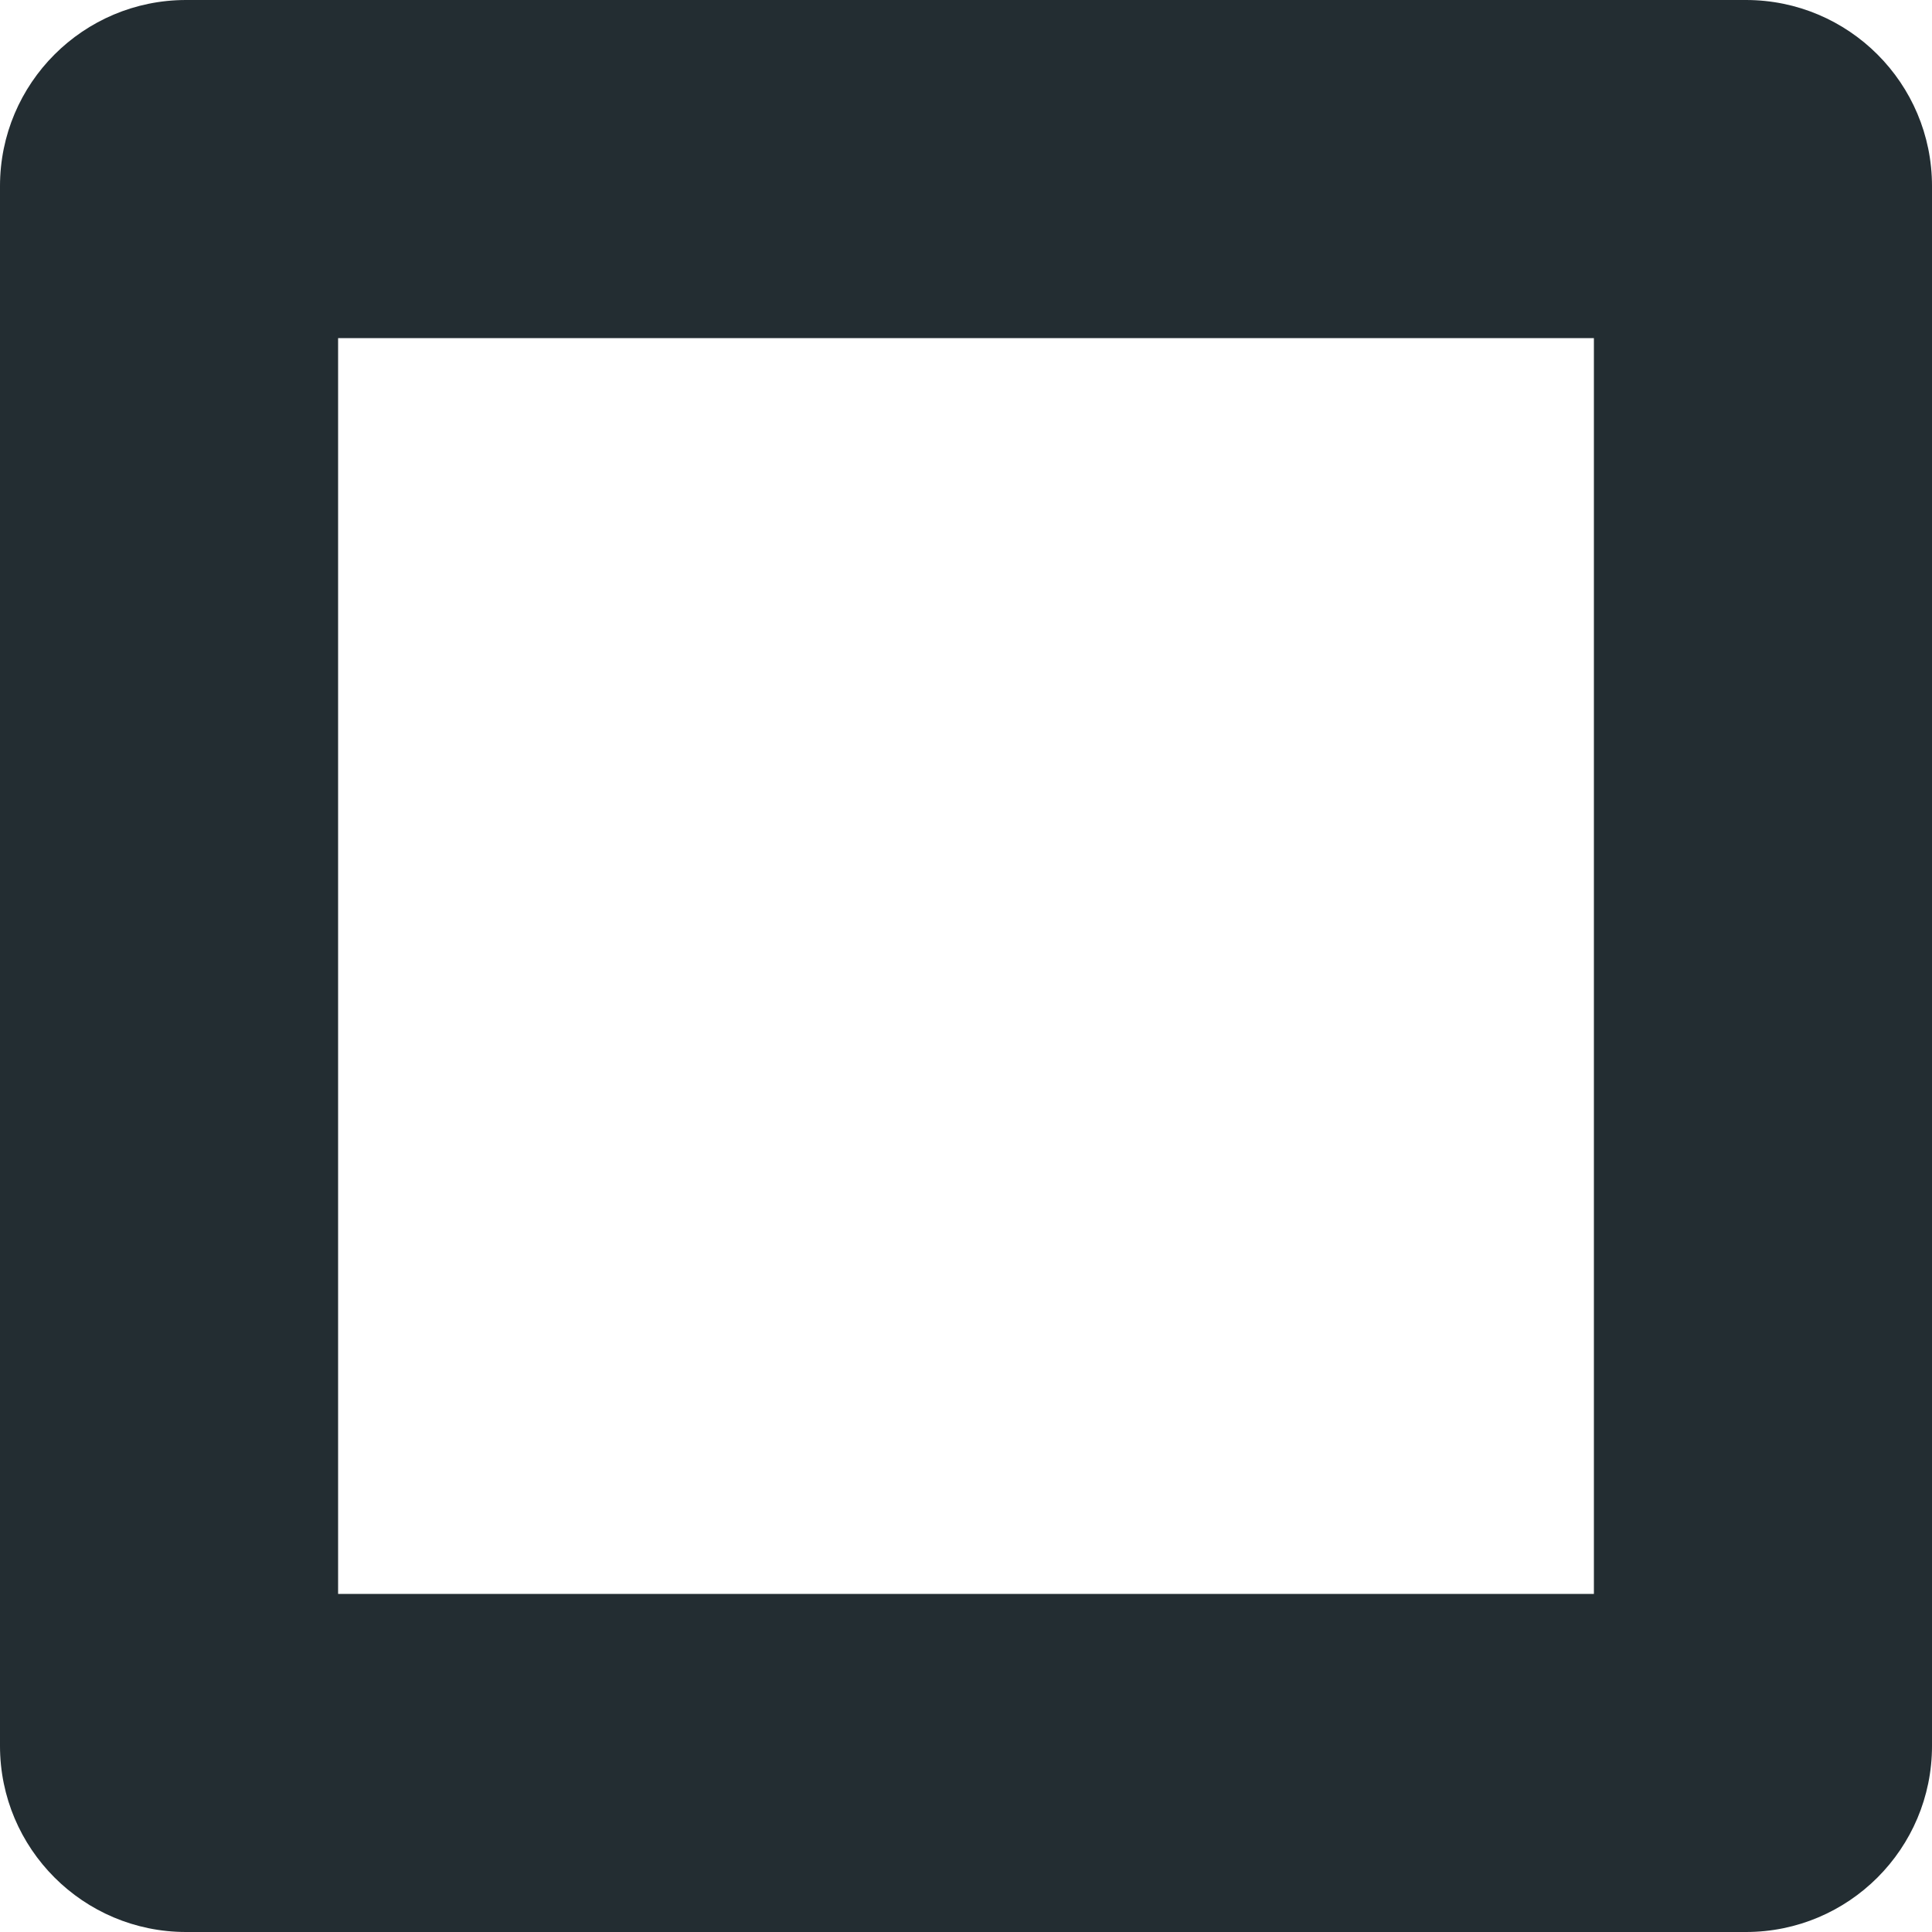
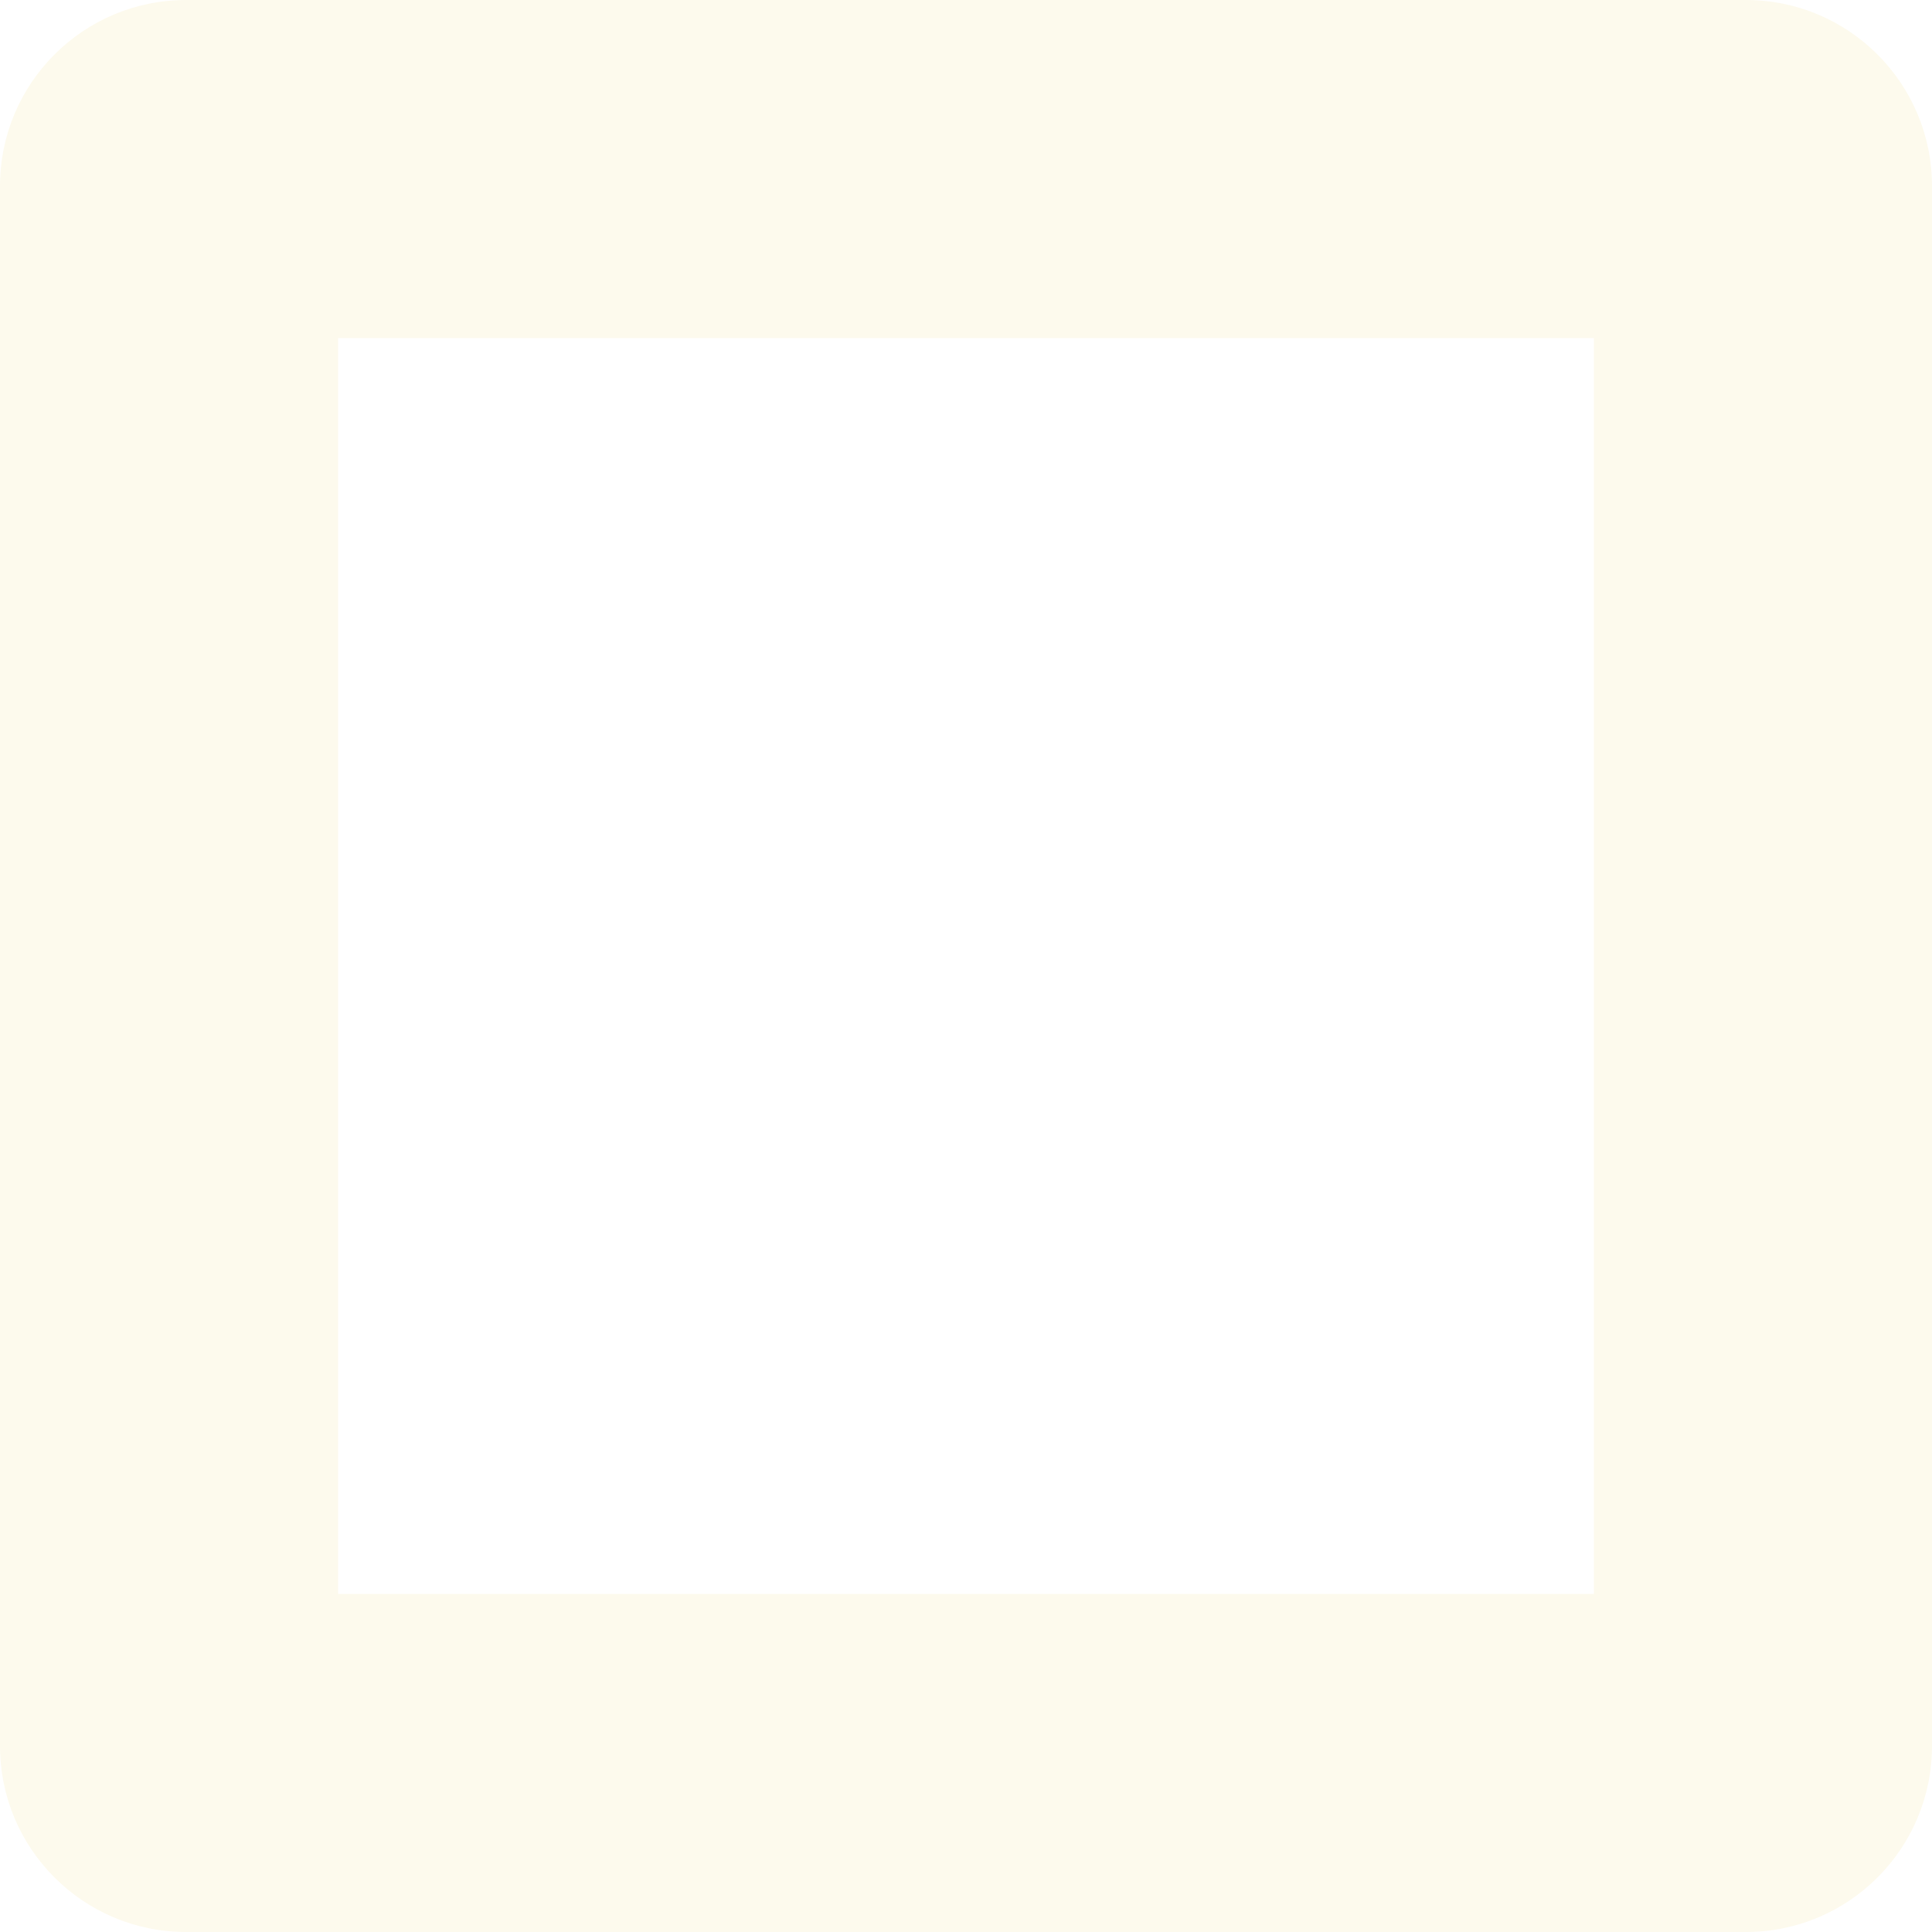
<svg xmlns="http://www.w3.org/2000/svg" version="1.1" x="0px" y="0px" viewBox="0 0 4000 4000" style="enable-background:new 0 0 4000 4000;" xml:space="preserve">
  <style type="text/css">
	.st0{display:none;}
	.st1{display:inline;fill:#E7ECED;}
- 	.st2{display:inline;fill:#232d32;}
- 	.st3{display:inline;fill:#36454d;}
- 	.st4{display:inline;fill:#627f8c;}
+ 	.st2{display:inline;fill:#fdfaed;}
+ 	.st3{display:inline;fill:#a19f97;}
+ 	.st4{display:inline;fill:#1e1f1e;}
	.st5{display:inline;fill:#366DB6;}
	.st6{display:inline;fill:#F6F6F6;}
	.st7{display:inline;}
- 	.st8{fill:#232d32;}
+ 	.st8{fill:#fdfaed;}
</style>
  <g id="Main" class="st0">
    <path class="st1" d="M1772.9,2255.66l-158.15,158.14l158.15,158.14c26.96,26.97,26.96,70.55,0,97.51   c-13.46,13.45-31.11,20.2-48.76,20.2c-17.66,0-35.32-6.75-48.76-20.2l-206.9-206.9c-26.97-26.96-26.97-70.55,0-97.51l206.9-206.9   c26.9-26.97,70.62-26.97,97.52,0C1799.86,2185.11,1799.86,2228.69,1772.9,2255.66z" />
    <path class="st1" d="M2135.23,2156.84l-137.93,482.75c-8.62,30.34-36.2,50.06-66.27,50.06c-6.28,0-12.62-0.89-18.97-2.61   c-36.62-10.49-57.86-48.69-47.38-85.24l137.93-482.76c10.48-36.62,48.61-57.59,85.24-47.45   C2124.46,2082.08,2145.71,2120.28,2135.23,2156.84z" />
    <path class="st1" d="M2531.51,2462.55l-206.9,206.9c-13.44,13.45-31.1,20.2-48.75,20.2c-17.66,0-35.32-6.75-48.76-20.2   c-26.97-26.97-26.97-70.55,0-97.51l158.14-158.14l-158.14-158.14c-26.97-26.97-26.97-70.56,0-97.52c26.9-26.97,70.61-26.97,97.51,0   l206.9,206.9C2558.48,2392.01,2558.48,2435.59,2531.51,2462.55z" />
    <path class="st1" d="M3152.2,2206.89c-70.9,0-135.45-45.17-155.45-113.17c-20.9-70.97-49.1-112.62-83.86-176.42   c-34-62.41-20.76-140.14,29.52-190.41l111.93-111.93l-255.59-255.58l-111.93,111.93c-50.27,50.27-128,63.51-190.41,29.51   c-63.8-34.76-105.45-62.97-176.41-83.86c-67.93-19.93-113.11-84.48-113.11-155.38v-158.14H1793.1v158.14   c0,70.9-45.17,135.44-113.17,155.44c-70.97,20.9-112.62,49.11-176.42,83.86c-62.41,34-140.14,20.76-190.41-29.51l-111.93-111.93   l-255.59,255.58l111.93,111.93c50.28,50.28,63.52,128,29.52,190.42c-34.76,63.79-62.97,105.44-83.86,176.41   c-19.93,67.93-84.48,113.1-155.38,113.1H689.65v413.8H847.8c70.89,0,135.44,45.17,155.44,113.17   c20.9,70.97,49.1,112.62,83.86,176.41c34,62.42,20.76,140.14-29.52,190.42l-111.93,111.93l255.59,255.58l111.93-111.93   c50.27-50.27,128-63.51,190.41-29.51c63.8,34.76,105.45,62.97,176.42,83.86c67.93,19.93,113.1,84.48,113.1,155.38v158.14h413.79   v-158.14c0-70.9,45.18-135.45,113.18-155.45c70.96-20.89,112.61-49.1,176.41-83.86c62.41-34,140.14-20.75,190.41,29.52   l111.93,111.93l255.59-255.59l-111.93-111.92c-50.27-50.28-63.52-128-29.52-190.42c34.76-63.8,62.97-105.44,83.86-176.41   c19.93-67.93,84.49-113.1,155.38-113.1h158.14v-413.8H3152.2z M2000,3172.41c-418.98,0-758.62-339.64-758.62-758.61   c0-418.98,339.64-758.62,758.62-758.62c418.97,0,758.61,339.64,758.61,758.62C2758.61,2832.77,2418.97,3172.41,2000,3172.41z" />
    <path class="st2" d="M3999.99,653.61v173.98H0v2931.02C0,3891.93,108.07,4000,241.38,4000h3517.23   c133.31,0,241.38-108.07,241.39-241.39V655.17C4000,654.65,4000,654.13,3999.99,653.61z M3310.34,2620.69H3152.2   c-70.89,0-135.45,45.17-155.38,113.1c-20.89,70.97-49.1,112.61-83.86,176.41c-34,62.42-20.75,140.14,29.52,190.42l111.93,111.92   l-255.59,255.59l-111.93-111.93c-50.27-50.27-128-63.52-190.41-29.52c-63.8,34.76-105.45,62.97-176.41,83.86   c-68,20-113.18,84.55-113.18,155.45v158.14H1793.1v-158.14c0-70.9-45.17-135.45-113.1-155.38   c-70.97-20.89-112.62-49.1-176.42-83.86c-62.41-34-140.14-20.76-190.41,29.51l-111.93,111.93l-255.59-255.58l111.93-111.93   c50.28-50.28,63.52-128,29.52-190.42c-34.76-63.79-62.96-105.44-83.86-176.41c-20-68-84.55-113.17-155.44-113.17H689.65v-413.8   h158.14c70.9,0,135.45-45.17,155.38-113.1c20.89-70.97,49.1-112.62,83.86-176.41c34-62.42,20.76-140.14-29.52-190.42   l-111.93-111.93l255.59-255.58l111.93,111.93c50.27,50.27,128,63.51,190.41,29.51c63.8-34.75,105.45-62.96,176.42-83.86   c68-20,113.17-84.54,113.17-155.44v-158.14h413.79v158.14c0,70.9,45.18,135.45,113.11,155.38c70.96,20.89,112.61,49.1,176.41,83.86   c62.41,34,140.14,20.76,190.41-29.51l111.93-111.93l255.59,255.58l-111.93,111.93c-50.28,50.27-63.52,128-29.52,190.41   c34.76,63.8,62.96,105.45,83.86,176.42c20,68,84.55,113.17,155.45,113.17h158.14V2620.69z" />
    <path class="st3" d="M3758.62,0H241.38C108.07,0,0,108.07,0,241.39v586.2h3999.99v-586.2C3999.99,108.07,3891.92,0,3758.62,0z    M551.72,551.72H275.86V275.86h275.86V551.72z M1103.44,551.72H827.58V275.86h275.86V551.72z M1655.17,551.72h-275.86V275.86   h275.86V551.72z" />
    <rect x="275.86" y="275.86" class="st4" width="275.86" height="275.86" />
    <rect x="827.58" y="275.86" class="st4" width="275.86" height="275.86" />
    <rect x="1379.31" y="275.86" class="st4" width="275.86" height="275.86" />
    <path class="st5" d="M1772.9,2255.66l-158.15,158.14l158.15,158.14c26.96,26.97,26.96,70.55,0,97.51   c-13.46,13.45-31.11,20.2-48.76,20.2c-17.66,0-35.32-6.75-48.76-20.2l-206.9-206.9c-26.97-26.96-26.97-70.55,0-97.51l206.9-206.9   c26.9-26.97,70.62-26.97,97.52,0C1799.86,2185.11,1799.86,2228.69,1772.9,2255.66z" />
    <path class="st5" d="M2135.23,2156.84l-137.93,482.75c-8.62,30.34-36.2,50.06-66.27,50.06c-6.28,0-12.62-0.89-18.97-2.61   c-36.62-10.49-57.86-48.69-47.38-85.24l137.93-482.76c10.48-36.62,48.61-57.59,85.24-47.45   C2124.46,2082.08,2145.71,2120.28,2135.23,2156.84z" />
    <path class="st5" d="M2531.51,2365.04c26.97,26.97,26.97,70.55,0,97.51l-206.9,206.9c-13.44,13.45-31.1,20.2-48.75,20.2   c-17.66,0-35.32-6.75-48.76-20.2c-26.97-26.97-26.97-70.55,0-97.51l158.14-158.14l-158.14-158.14c-26.97-26.97-26.97-70.56,0-97.52   c26.9-26.97,70.61-26.97,97.51,0L2531.51,2365.04z" />
    <path class="st6" d="M3152.2,2206.89c-70.9,0-135.45-45.17-155.45-113.17c-20.9-70.97-49.1-112.62-83.86-176.42   c-34-62.41-20.76-140.14,29.52-190.41l111.93-111.93l-255.59-255.58l-111.93,111.93c-50.27,50.27-128,63.51-190.41,29.51   c-63.8-34.76-105.45-62.97-176.41-83.86c-67.93-19.93-113.11-84.48-113.11-155.38v-158.14H1793.1v158.14   c0,70.9-45.17,135.44-113.17,155.44c-70.97,20.9-112.62,49.11-176.42,83.86c-62.41,34-140.14,20.76-190.41-29.51l-111.93-111.93   l-255.59,255.58l111.93,111.93c50.28,50.28,63.52,128,29.52,190.42c-34.76,63.79-62.97,105.44-83.86,176.41   c-19.93,67.93-84.48,113.1-155.38,113.1H689.65v413.8H847.8c70.89,0,135.44,45.17,155.44,113.17   c20.9,70.97,49.1,112.62,83.86,176.41c34,62.42,20.76,140.14-29.52,190.42l-111.93,111.93l255.59,255.58l111.93-111.93   c50.27-50.27,128-63.51,190.41-29.51c63.8,34.76,105.45,62.97,176.42,83.86c67.93,19.93,113.1,84.48,113.1,155.38v158.14h413.79   v-158.14c0-70.9,45.18-135.45,113.18-155.45c70.96-20.89,112.61-49.1,176.41-83.86c62.41-34,140.14-20.75,190.41,29.52   l111.93,111.93l255.59-255.59l-111.93-111.92c-50.27-50.28-63.52-128-29.52-190.42c34.76-63.8,62.97-105.44,83.86-176.41   c19.93-67.93,84.49-113.1,155.38-113.1h158.14v-413.8H3152.2z M2000,3172.41c-418.98,0-758.62-339.64-758.62-758.61   c0-418.98,339.64-758.62,758.62-758.62c418.97,0,758.61,339.64,758.61,758.62C2758.61,2832.77,2418.97,3172.41,2000,3172.41z" />
    <path class="st3" d="M2000,1655.18c-418.98,0-758.62,339.64-758.62,758.62c0,418.97,339.64,758.61,758.62,758.61   c418.97,0,758.61-339.64,758.61-758.61C2758.61,1994.82,2418.97,1655.18,2000,1655.18z M1772.9,2571.94   c26.96,26.97,26.96,70.55,0,97.51c-13.46,13.45-31.11,20.2-48.76,20.2c-17.66,0-35.32-6.75-48.76-20.2l-206.9-206.9   c-26.97-26.96-26.97-70.55,0-97.51l206.9-206.9c26.9-26.97,70.62-26.97,97.52,0c26.96,26.97,26.96,70.55,0,97.52l-158.15,158.14   L1772.9,2571.94z M2135.23,2156.84l-137.93,482.75c-8.62,30.34-36.2,50.06-66.27,50.06c-6.28,0-12.62-0.89-18.97-2.61   c-36.62-10.49-57.86-48.69-47.38-85.24l137.93-482.76c10.48-36.62,48.61-57.59,85.24-47.45   C2124.46,2082.08,2145.71,2120.28,2135.23,2156.84z M2531.51,2462.55l-206.9,206.9c-13.44,13.45-31.1,20.2-48.75,20.2   c-17.66,0-35.32-6.75-48.76-20.2c-26.97-26.97-26.97-70.55,0-97.51l158.14-158.14l-158.14-158.14c-26.97-26.97-26.97-70.56,0-97.52   c26.9-26.97,70.61-26.97,97.51,0l206.9,206.9C2558.48,2392.01,2558.48,2435.59,2531.51,2462.55z" />
    <path class="st4" d="M1772.9,2255.66l-158.15,158.14l158.15,158.14c26.96,26.97,26.96,70.55,0,97.51   c-13.46,13.45-31.11,20.2-48.76,20.2c-17.66,0-35.32-6.75-48.76-20.2l-206.9-206.9c-26.97-26.96-26.97-70.55,0-97.51l206.9-206.9   c26.9-26.97,70.62-26.97,97.52,0C1799.86,2185.11,1799.86,2228.69,1772.9,2255.66z" />
    <path class="st4" d="M2135.23,2156.84l-137.93,482.75c-8.62,30.34-36.2,50.06-66.27,50.06c-6.28,0-12.62-0.89-18.97-2.61   c-36.62-10.49-57.86-48.69-47.38-85.24l137.93-482.76c10.48-36.62,48.61-57.59,85.24-47.45   C2124.46,2082.08,2145.71,2120.28,2135.23,2156.84z" />
    <path class="st4" d="M2531.51,2462.55l-206.9,206.9c-13.44,13.45-31.1,20.2-48.75,20.2c-17.66,0-35.32-6.75-48.76-20.2   c-26.97-26.97-26.97-70.55,0-97.51l158.14-158.14l-158.14-158.14c-26.97-26.97-26.97-70.56,0-97.52c26.9-26.97,70.61-26.97,97.51,0   l206.9,206.9C2558.48,2392.01,2558.48,2435.59,2531.51,2462.55z" />
  </g>
  <g id="Quitter" class="st0">
    <g class="st7">
      <path class="st8" d="M3887.46,1174.77c70.65-66,111.26-158.28,112.52-254.96c1.01-96.8-37.84-189.83-107.11-257.47l-480.5-469.81    c-67.26-65.75-157.9-102.08-252.19-100.95c-94.04,1.13-183.67,39.48-249.17,106.86l-904.79,927.42l-892.1-929.31    c-70.28-73.29-166.58-115.54-268.03-117.55c-101.45-2.14-199.64,36.33-272.68,106.61l-464.53,446.3    C38.97,698.92-0.25,791.45,0,888.38c0.25,96.8,39.98,189.21,110.13,255.96l973.81,926.29l-862.18,883.55    c-131.5,134.64-134.64,348.74-7.29,487.66l335.67,364.71c63.99,69.9,153.12,110.76,247.67,114.28    c94.41,3.52,186.44-30.68,255.46-95.42l945.65-884.43l922.65,877.51c68.52,65.25,159.91,100.2,254.45,97.05    c94.54-2.64,183.93-43.25,248.8-112.52l338.31-361.69c128.48-137.91,127.48-352.01-2.89-487.79l-839.8-875.5L3887.46,1174.77z" />
    </g>
  </g>
  <g id="Reduire" class="st0">
    <path class="st2" d="M0,2284.82v-569.64c0-212.78,172.49-385.26,385.26-385.26h3229.47c212.78,0,385.26,172.49,385.26,385.26   v569.64c0,212.78-172.49,385.26-385.26,385.26H385.26C172.49,2670.08,0,2497.59,0,2284.82z" />
  </g>
  <g id="Agrandir">
    <g>
      <path class="st8" d="M3300,700v2600H700V700H3300 M3614.73,0H385.27C172.49,0,0,172.49,0,385.27v3229.47    C0,3827.51,172.49,4000,385.27,4000h3229.47c212.78,0,385.27-172.49,385.27-385.27V385.27C4000,172.49,3827.51,0,3614.73,0    L3614.73,0z" />
    </g>
  </g>
</svg>
